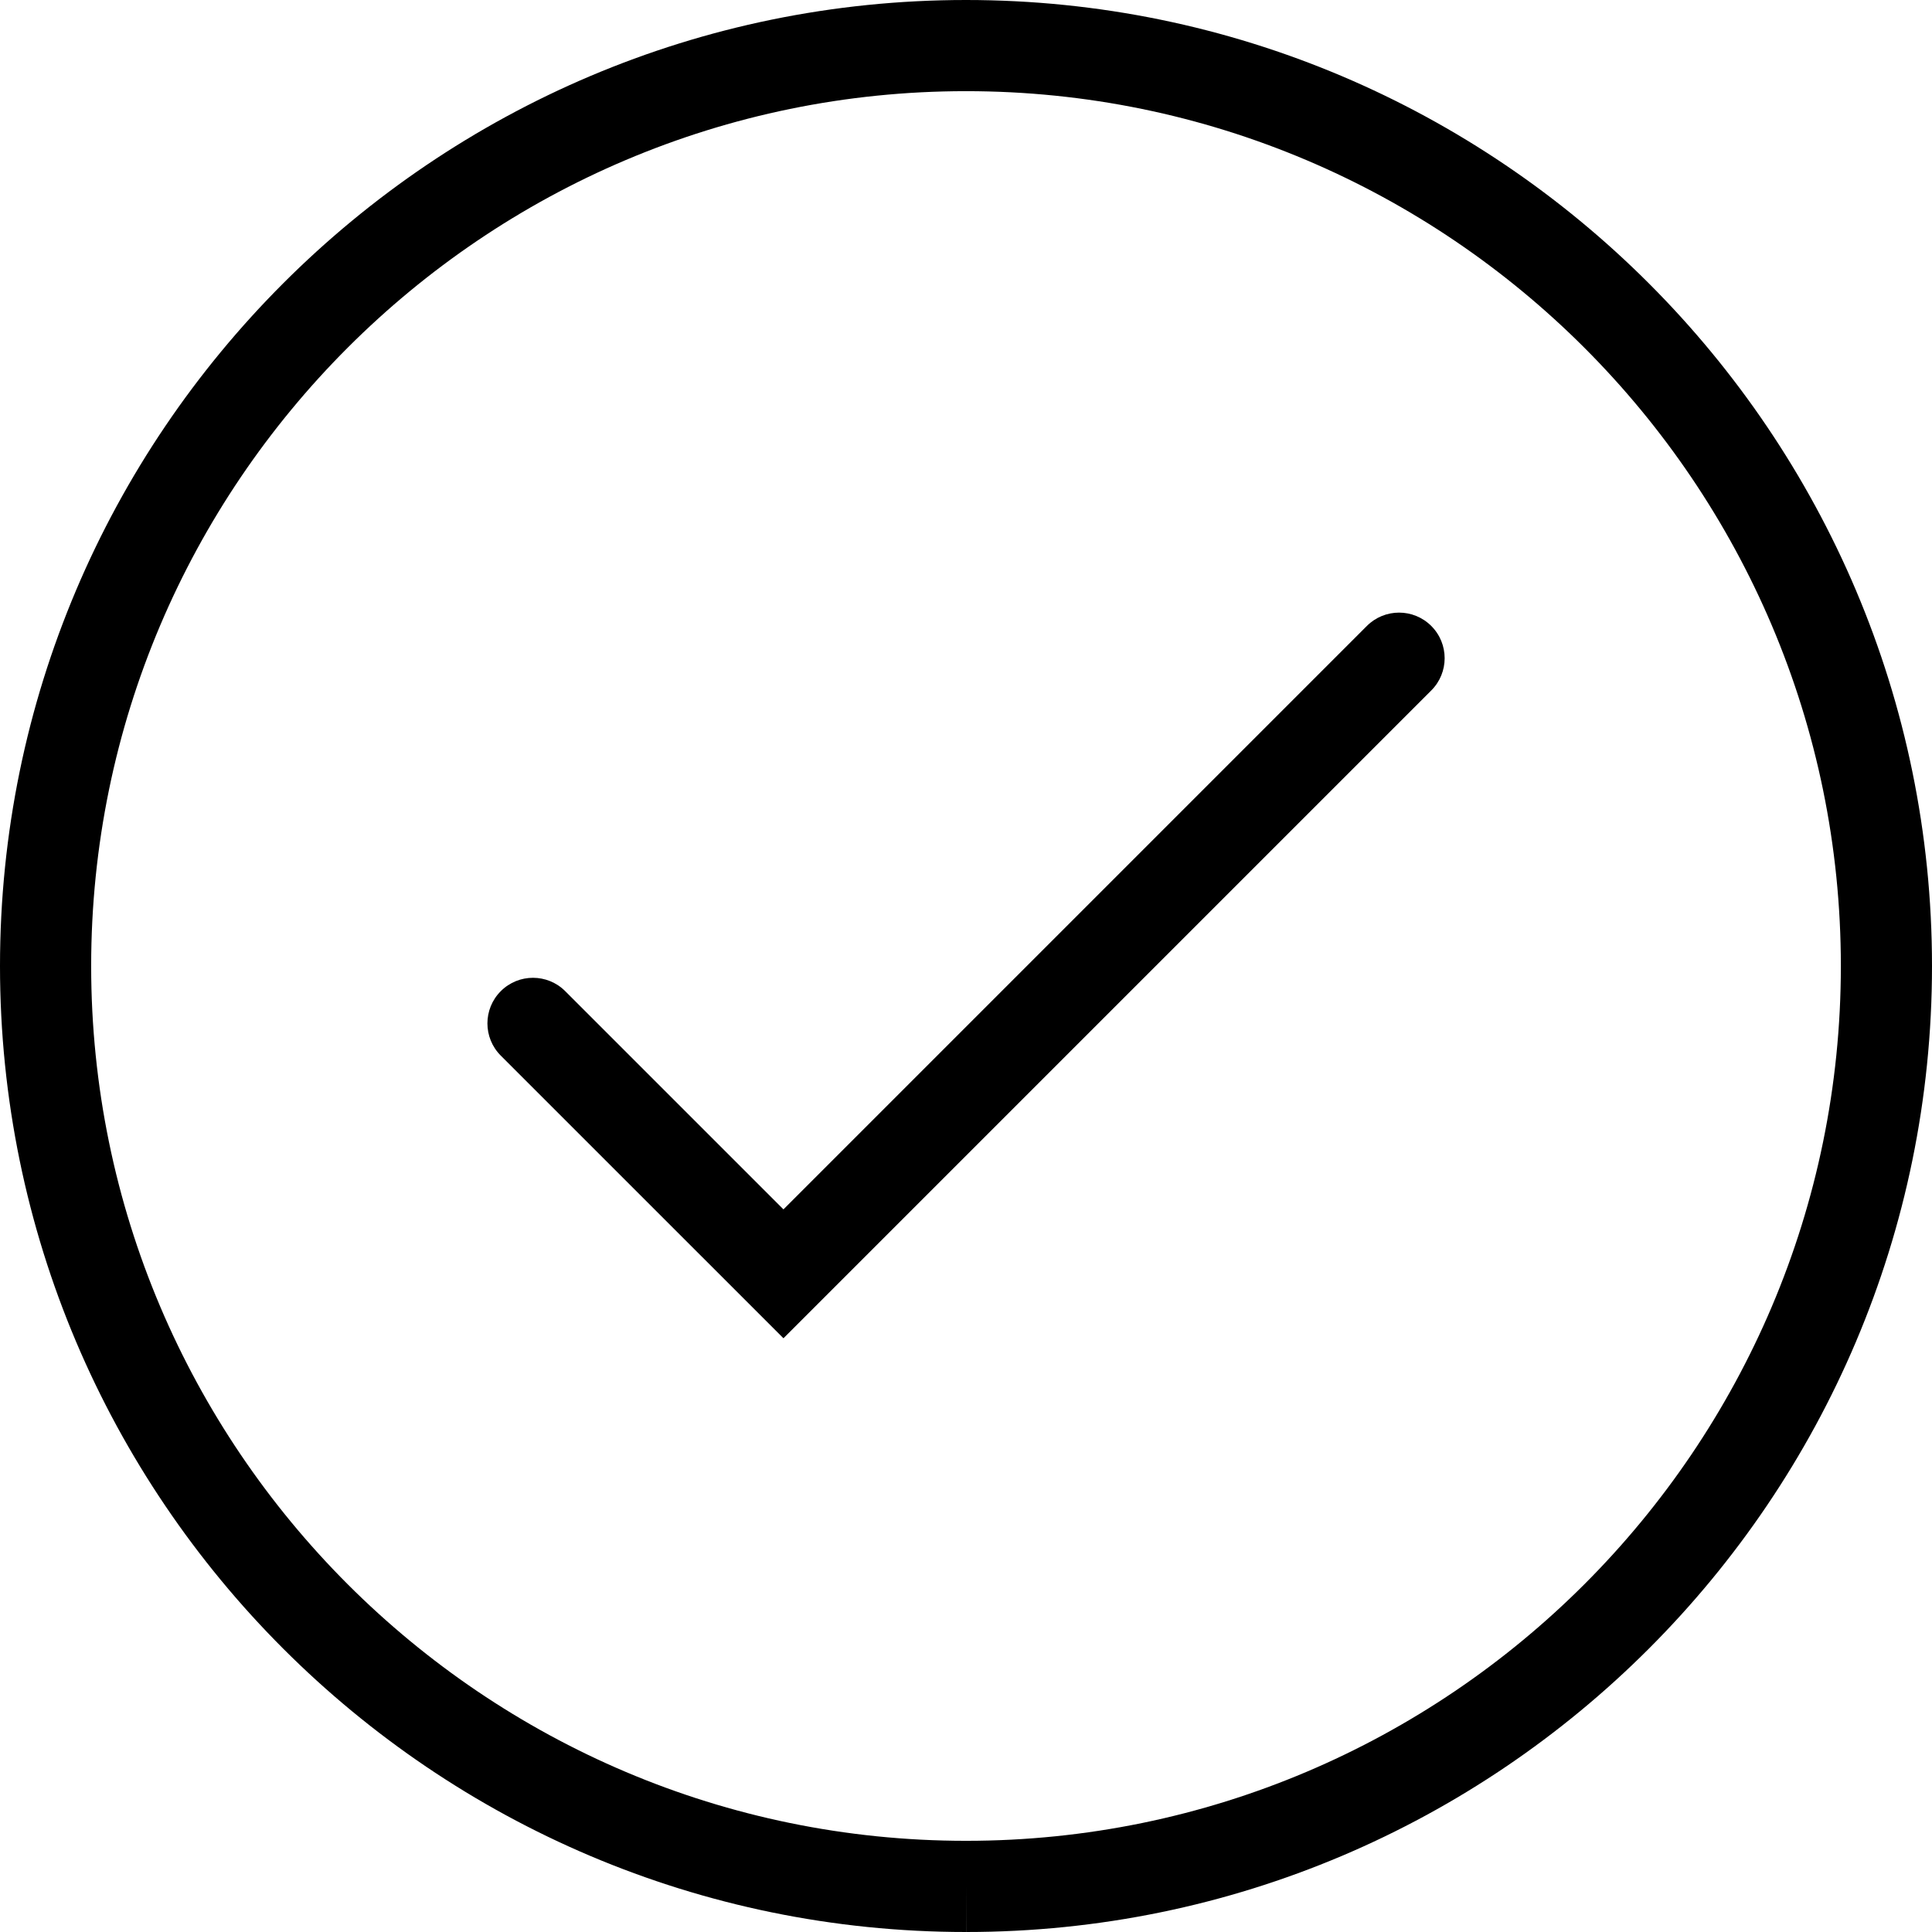
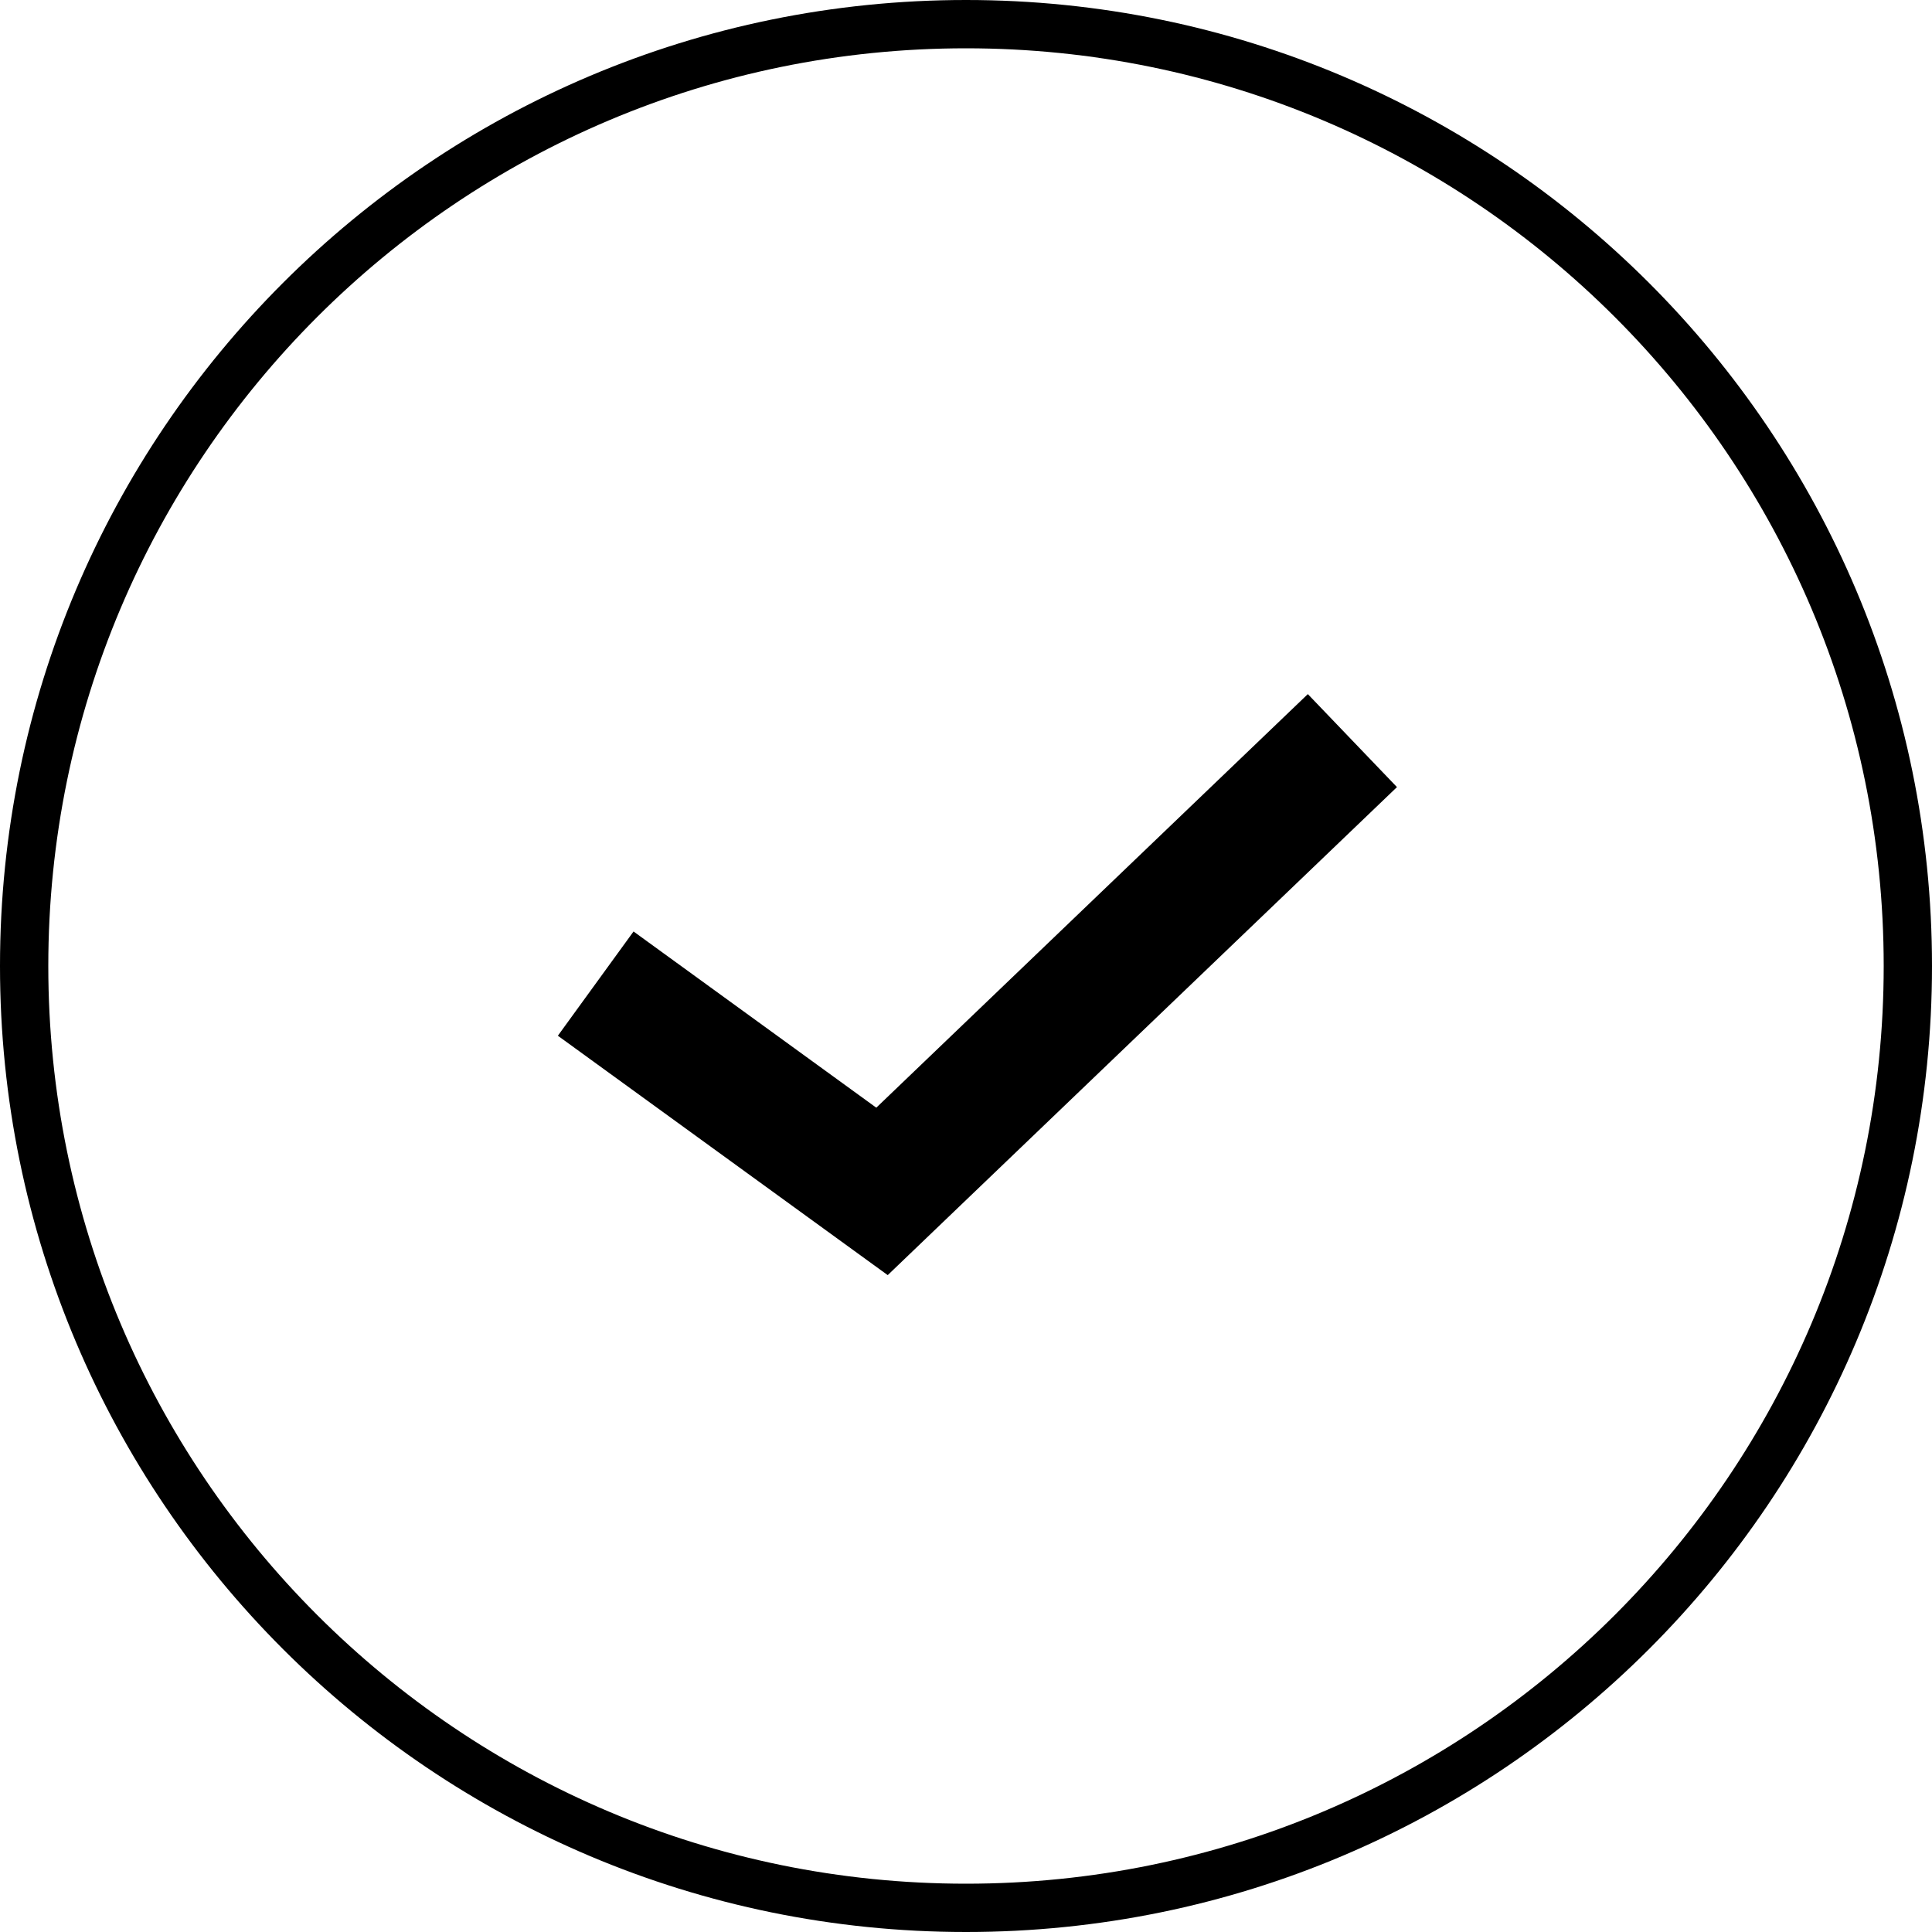
- <svg xmlns="http://www.w3.org/2000/svg" version="1.1" id="Capa_1" x="0px" y="0px" width="611.994px" height="611.994px" viewBox="0 0 611.994 611.994" style="enable-background:new 0 0 611.994 611.994;" xml:space="preserve">
-   <g>
-     <g>
-       <g>
-         <path d="M248.172,423.918l-89.545-89.534c-5.637-5.637-5.637-14.778,0-20.416c5.643-5.644,14.78-5.644,20.417,0l69.128,69.122     l184.796-184.802c5.644-5.643,14.78-5.643,20.417,0c5.644,5.637,5.644,14.78,0,20.417L248.172,423.918z" />
-         <path d="M306.031,611.994v-14.438l-0.022,14.438C137.286,611.994,0.012,474.726,0,306.003C0,137.274,137.274,0,305.997,0     c168.729,0,305.997,137.274,305.997,305.997C612,474.726,474.743,611.994,306.031,611.994z M305.997,28.878     c-152.805,0-277.119,124.314-277.119,277.119C28.89,458.796,153.209,583.11,306.009,583.11h0.022     c152.788,0,277.091-124.314,277.091-277.113C583.122,153.192,458.802,28.878,305.997,28.878z" />
-       </g>
-     </g>
-   </g>
-   <g>
- </g>
-   <g>
- </g>
-   <g>
- </g>
-   <g>
- </g>
-   <g>
- </g>
-   <g>
- </g>
-   <g>
- </g>
-   <g>
- </g>
-   <g>
- </g>
-   <g>
- </g>
-   <g>
- </g>
-   <g>
- </g>
-   <g>
- </g>
-   <g>
- </g>
-   <g>
- </g>
+ <svg xmlns="http://www.w3.org/2000/svg" width="120" height="120" viewBox="0 0 120 120" fill="none">
+   <path fill-rule="evenodd" clip-rule="evenodd" d="M117 60C117 91.48 91.48 117 60 117C28.52 117 3 91.48 3 60C3 28.52 28.52 3 60 3C91.48 3 117 28.52 117 60ZM120 60C120 93.137 93.137 120 60 120C26.863 120 0 93.137 0 60C0 26.863 26.863 0 60 0C93.137 0 120 26.863 120 60ZM57.55 76.888L86.768 48.888L81.232 43.112L54.428 68.8L39.35 57.856L34.65 64.331L52.433 77.237L55.138 79.2L57.55 76.888Z" fill="black" />
</svg>
